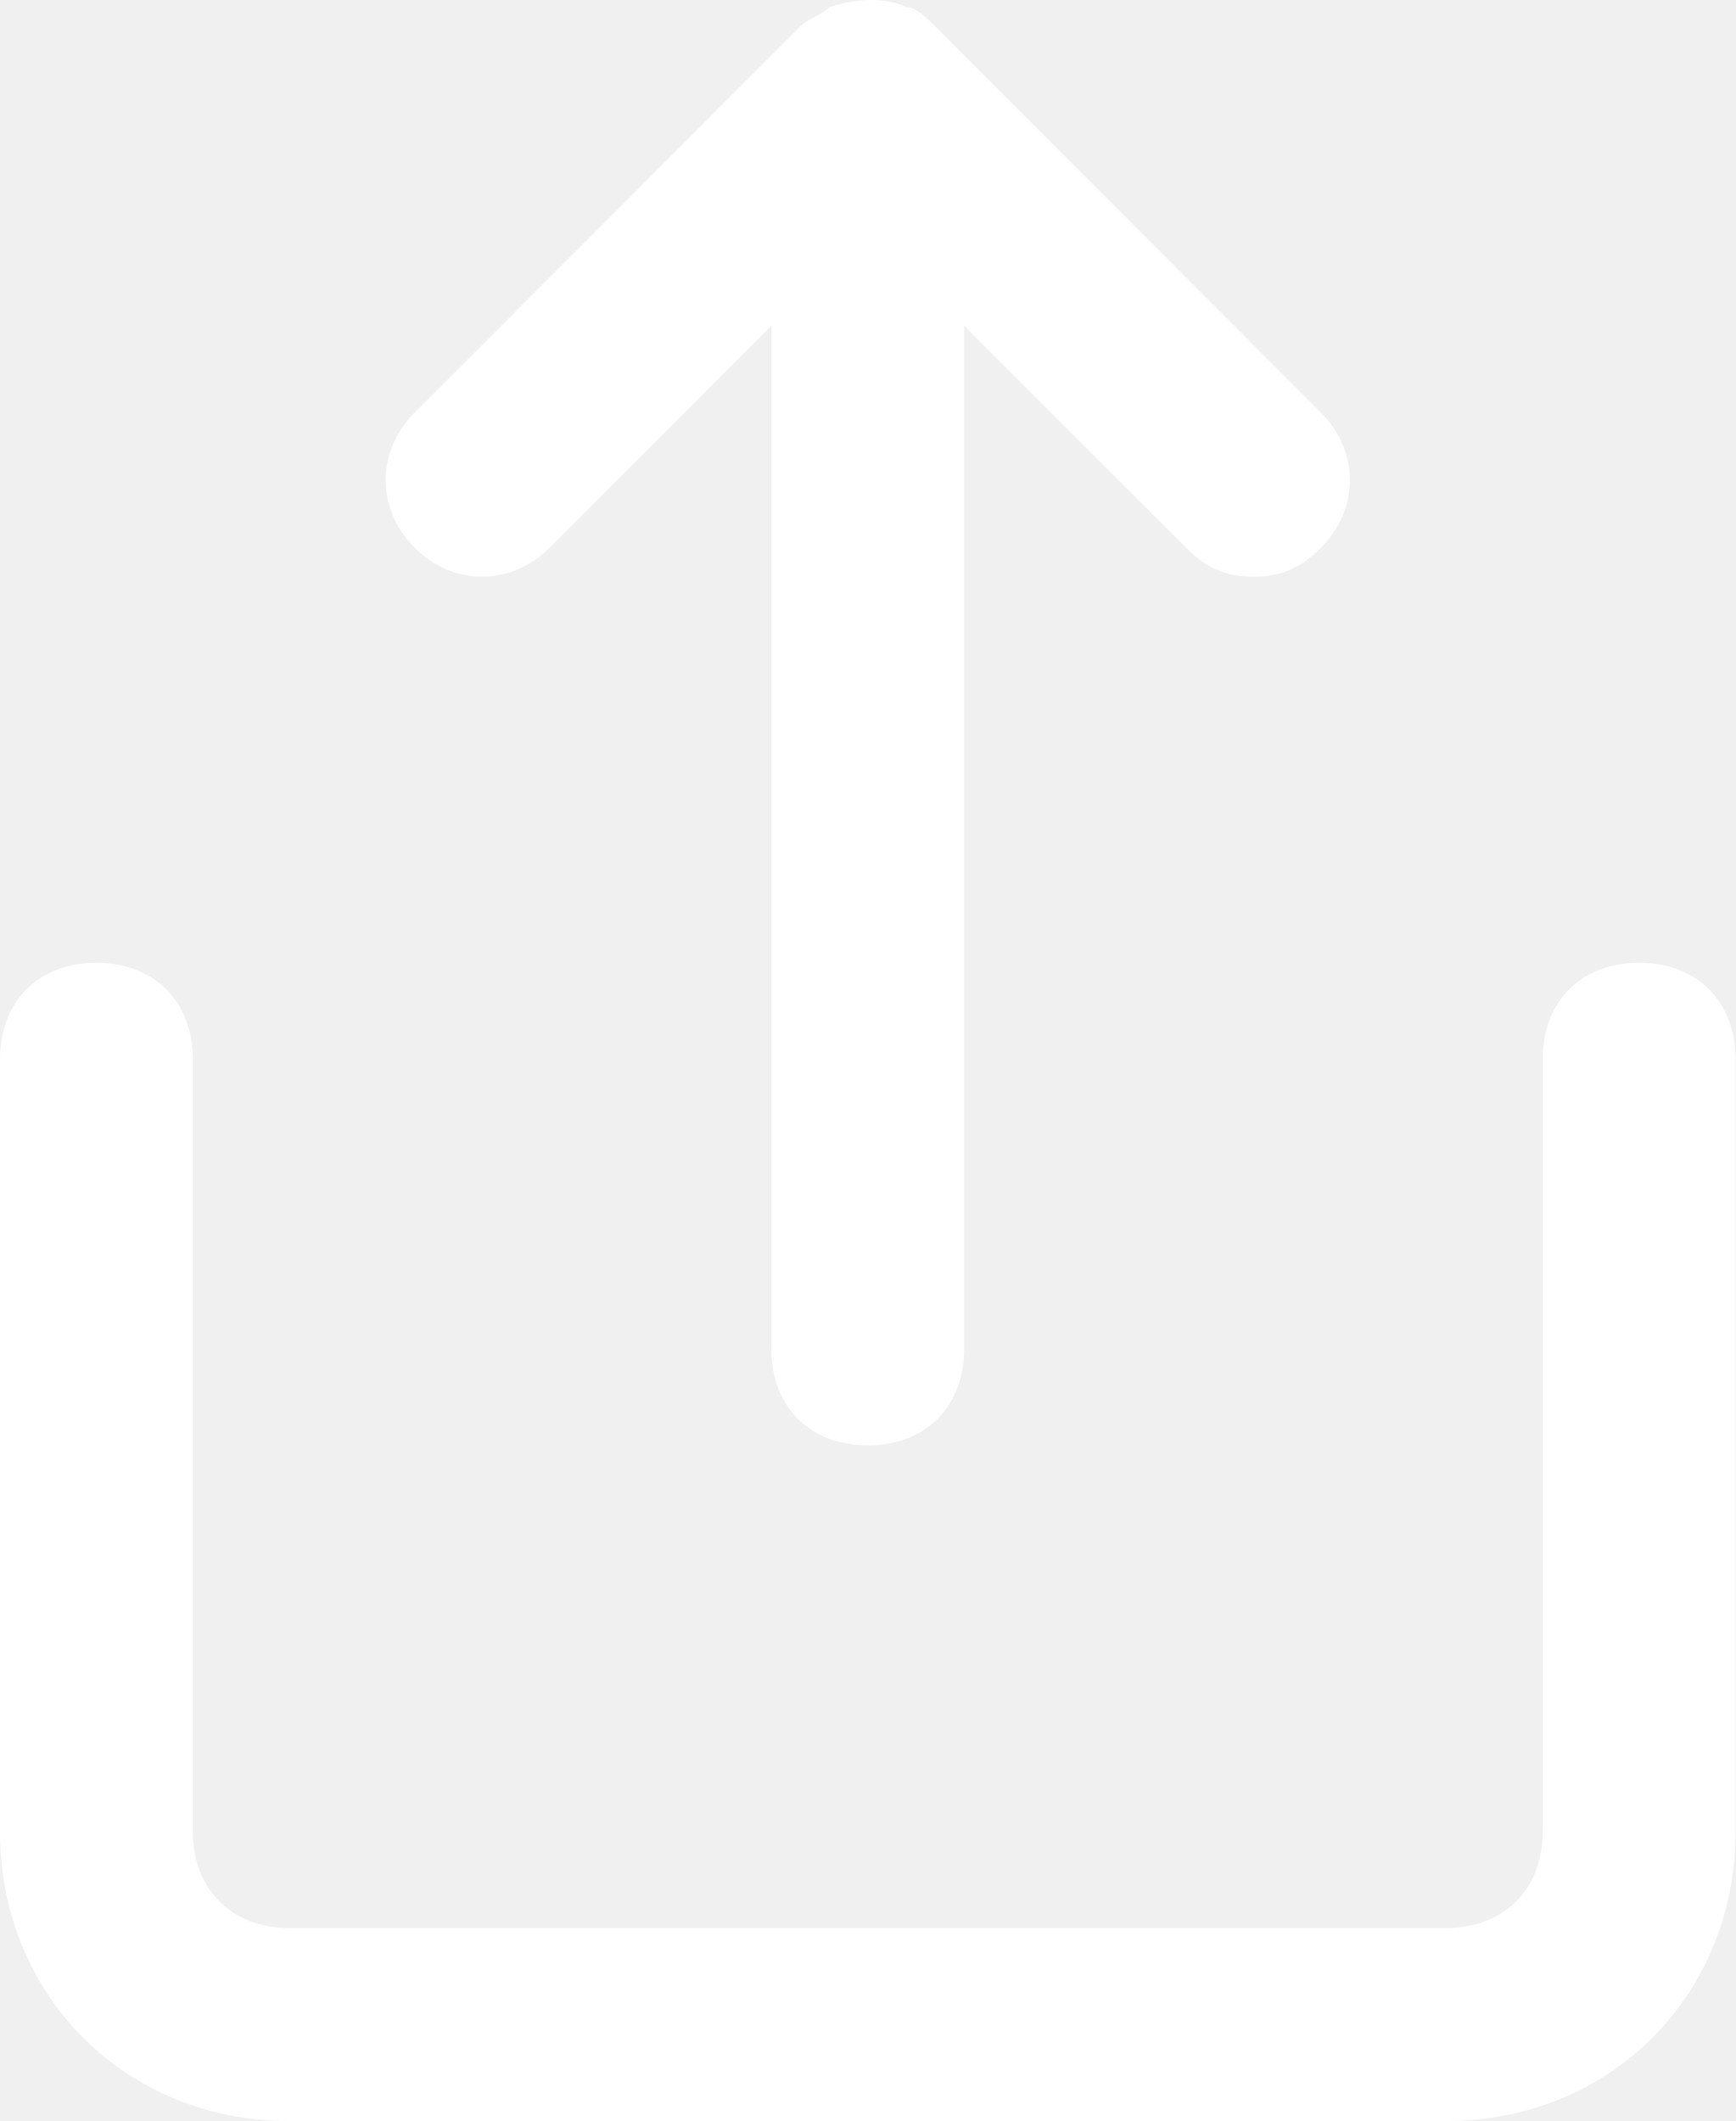
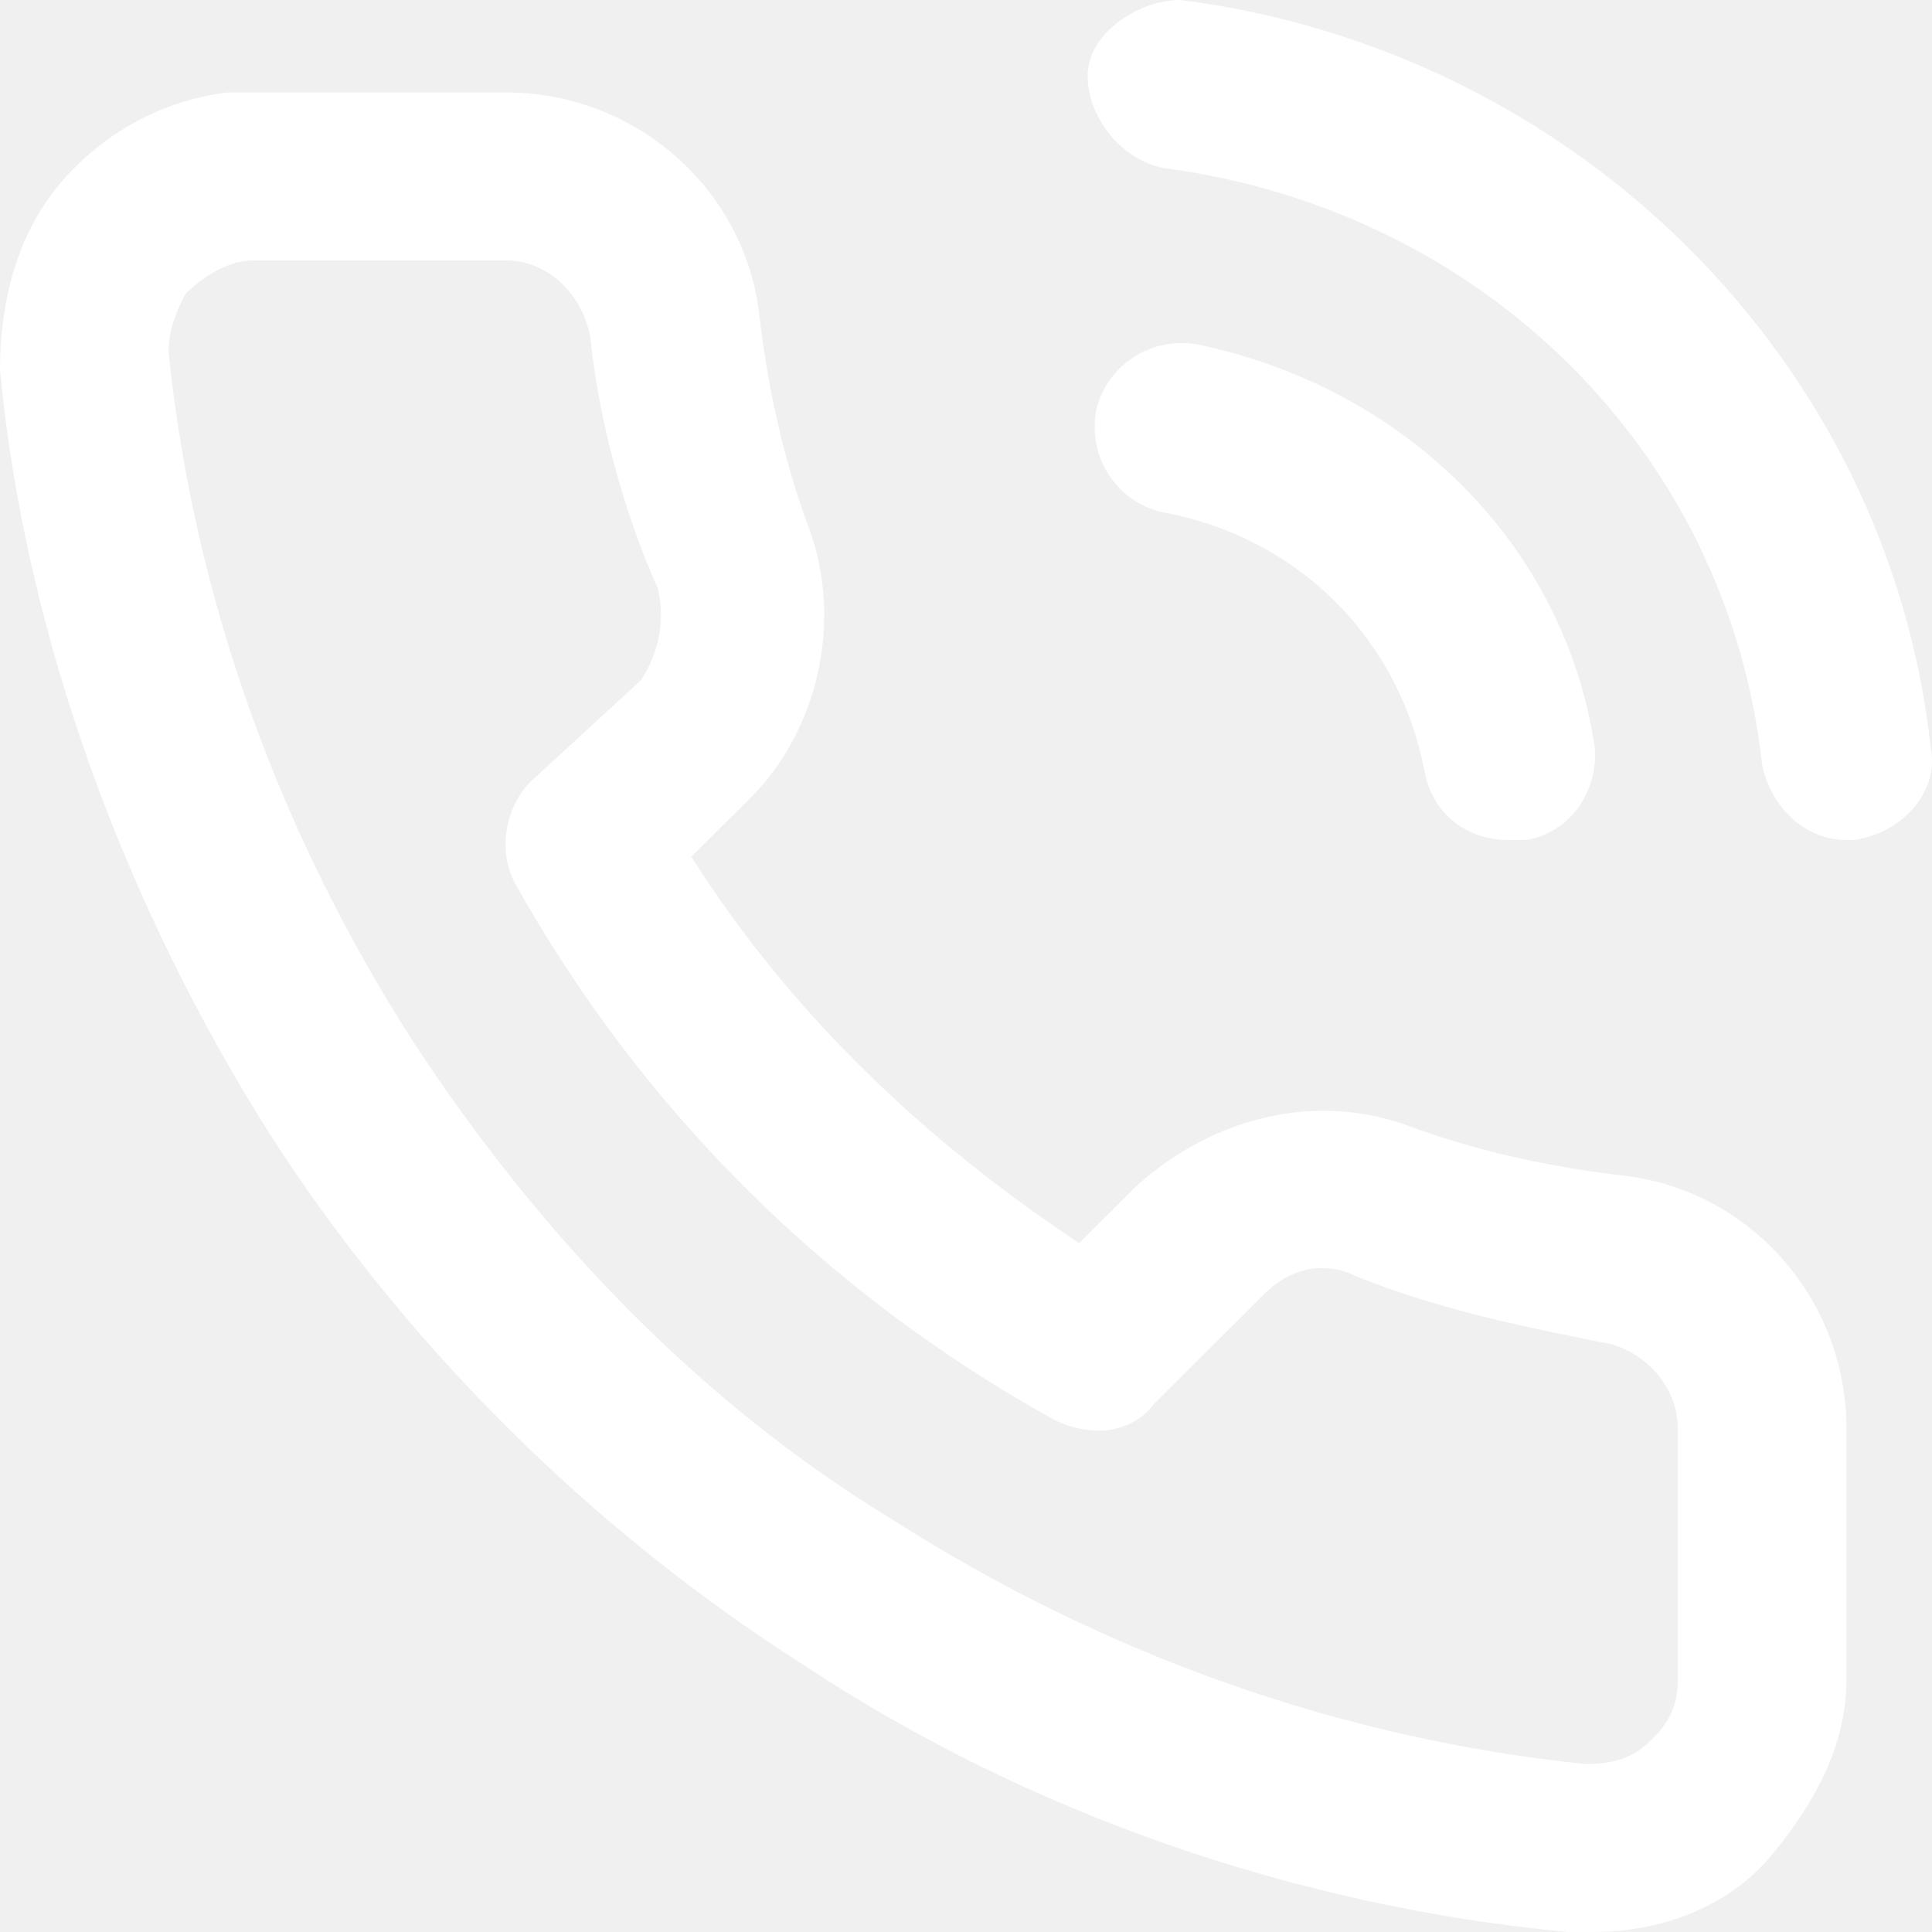
- <svg xmlns="http://www.w3.org/2000/svg" width="18px" height="22px" viewBox="0 0 18 22" version="1.1">
+ <svg xmlns="http://www.w3.org/2000/svg" width="24px" height="24px" viewBox="0 0 24 24" version="1.1">
  <g id="Icons" stroke="none" stroke-width="1" fill="none" fill-rule="evenodd">
-     <g id="Share" transform="translate(-19, -17)" fill="#FFFFFF">
-       <g id="share" transform="translate(16, 16)">
-         <path d="M21,11.987 L21,19.997 C21,21.699 19.7,23 18,23 L6,23 C4.3,23 3,21.699 3,19.997 L3,11.987 C3,11.387 3.4,10.986 4,10.986 C4.6,10.986 5,11.387 5,11.987 L5,19.997 C5,20.597 5.4,20.998 6,20.998 L18,20.998 C18.6,20.998 19,20.597 19,19.997 L19,11.987 C19,11.387 19.4,10.986 20,10.986 C20.6,10.986 21,11.387 21,11.987 Z M8.7,6.681 L11,4.379 L11,14.991 C11,15.592 11.4,15.992 12,15.992 C12.6,15.992 13,15.592 13,14.991 L13,4.379 L15.3,6.681 C15.5,6.882 15.7,6.982 16,6.982 C16.3,6.982 16.5,6.882 16.7,6.681 C17.1,6.281 17.1,5.68 16.7,5.28 L12.7,1.275 C12.6,1.175 12.5,1.075 12.4,1.075 C12.2,0.975 11.9,0.975 11.6,1.075 C11.5,1.175 11.4,1.175 11.3,1.275 L7.3,5.28 C6.9,5.68 6.9,6.281 7.3,6.681 C7.7,7.082 8.3,7.082 8.7,6.681 Z" />
+     <g id="Call" transform="translate(-16, -16)" fill="#FFFFFF">
+       <g id="phone-call" transform="translate(16, 16)">
+         <path d="M20.214,14.609 C19.271,14.504 18.328,14.296 17.49,13.983 C16.338,13.565 15.082,13.878 14.139,14.713 L13.406,15.443 C11.521,14.191 9.845,12.626 8.588,10.643 L9.321,9.913 C10.159,9.078 10.473,7.722 10.054,6.574 C9.74,5.739 9.531,4.8 9.426,3.861 C9.217,2.296 7.855,1.148 6.284,1.148 C6.284,1.148 6.284,1.148 6.284,1.148 L3.142,1.148 C3.037,1.148 2.933,1.148 2.828,1.148 C1.99,1.252 1.257,1.67 0.733,2.296 C0.209,2.922 0,3.757 0,4.591 C0.314,7.93 1.571,11.27 3.351,14.087 C5.027,16.696 7.331,18.991 9.95,20.661 C12.777,22.539 16.129,23.687 19.48,24 C19.585,24 19.69,24 19.795,24 C19.795,24 19.795,24 19.795,24 C20.632,24 21.47,23.687 21.994,23.061 C22.518,22.435 22.937,21.704 22.937,20.87 L22.937,17.739 C22.937,16.174 21.785,14.817 20.214,14.609 Z M20.842,17.739 L20.842,20.87 C20.842,21.183 20.737,21.391 20.528,21.6 C20.318,21.809 20.109,21.913 19.69,21.913 C16.653,21.6 13.72,20.557 11.102,18.887 C8.693,17.426 6.703,15.339 5.132,12.939 C3.456,10.33 2.409,7.409 2.095,4.383 C2.095,4.07 2.199,3.861 2.304,3.652 C2.514,3.443 2.828,3.235 3.142,3.235 L6.284,3.235 C6.284,3.235 6.284,3.235 6.284,3.235 C6.808,3.235 7.227,3.652 7.331,4.174 C7.436,5.217 7.75,6.365 8.169,7.304 C8.274,7.722 8.169,8.139 7.96,8.452 L6.598,9.704 C6.284,10.017 6.179,10.539 6.389,10.957 C7.96,13.774 10.264,16.07 13.092,17.635 C13.511,17.843 14.034,17.843 14.348,17.426 L15.71,16.07 C16.024,15.757 16.443,15.652 16.862,15.861 C17.909,16.278 18.957,16.487 20.004,16.696 C20.423,16.8 20.842,17.217 20.842,17.739 C20.842,17.739 20.842,17.739 20.842,17.739 Z M14.453,6.365 C13.93,6.261 13.511,5.739 13.615,5.113 C13.72,4.591 14.244,4.174 14.872,4.278 C17.386,4.8 19.376,6.678 19.795,9.183 C19.899,9.704 19.585,10.33 18.957,10.435 C18.852,10.435 18.852,10.435 18.747,10.435 C18.224,10.435 17.805,10.122 17.7,9.6 C17.386,7.93 16.129,6.678 14.453,6.365 Z M23.984,9.287 C24.089,9.809 23.67,10.33 23.041,10.435 C23.041,10.435 22.937,10.435 22.937,10.435 C22.413,10.435 21.994,10.017 21.889,9.496 C21.47,5.635 18.433,2.609 14.453,2.087 C13.93,1.983 13.511,1.461 13.511,0.939 C13.511,0.417 14.139,0 14.663,0 C19.585,0.626 23.46,4.487 23.984,9.287 Z" />
      </g>
    </g>
  </g>
</svg>
